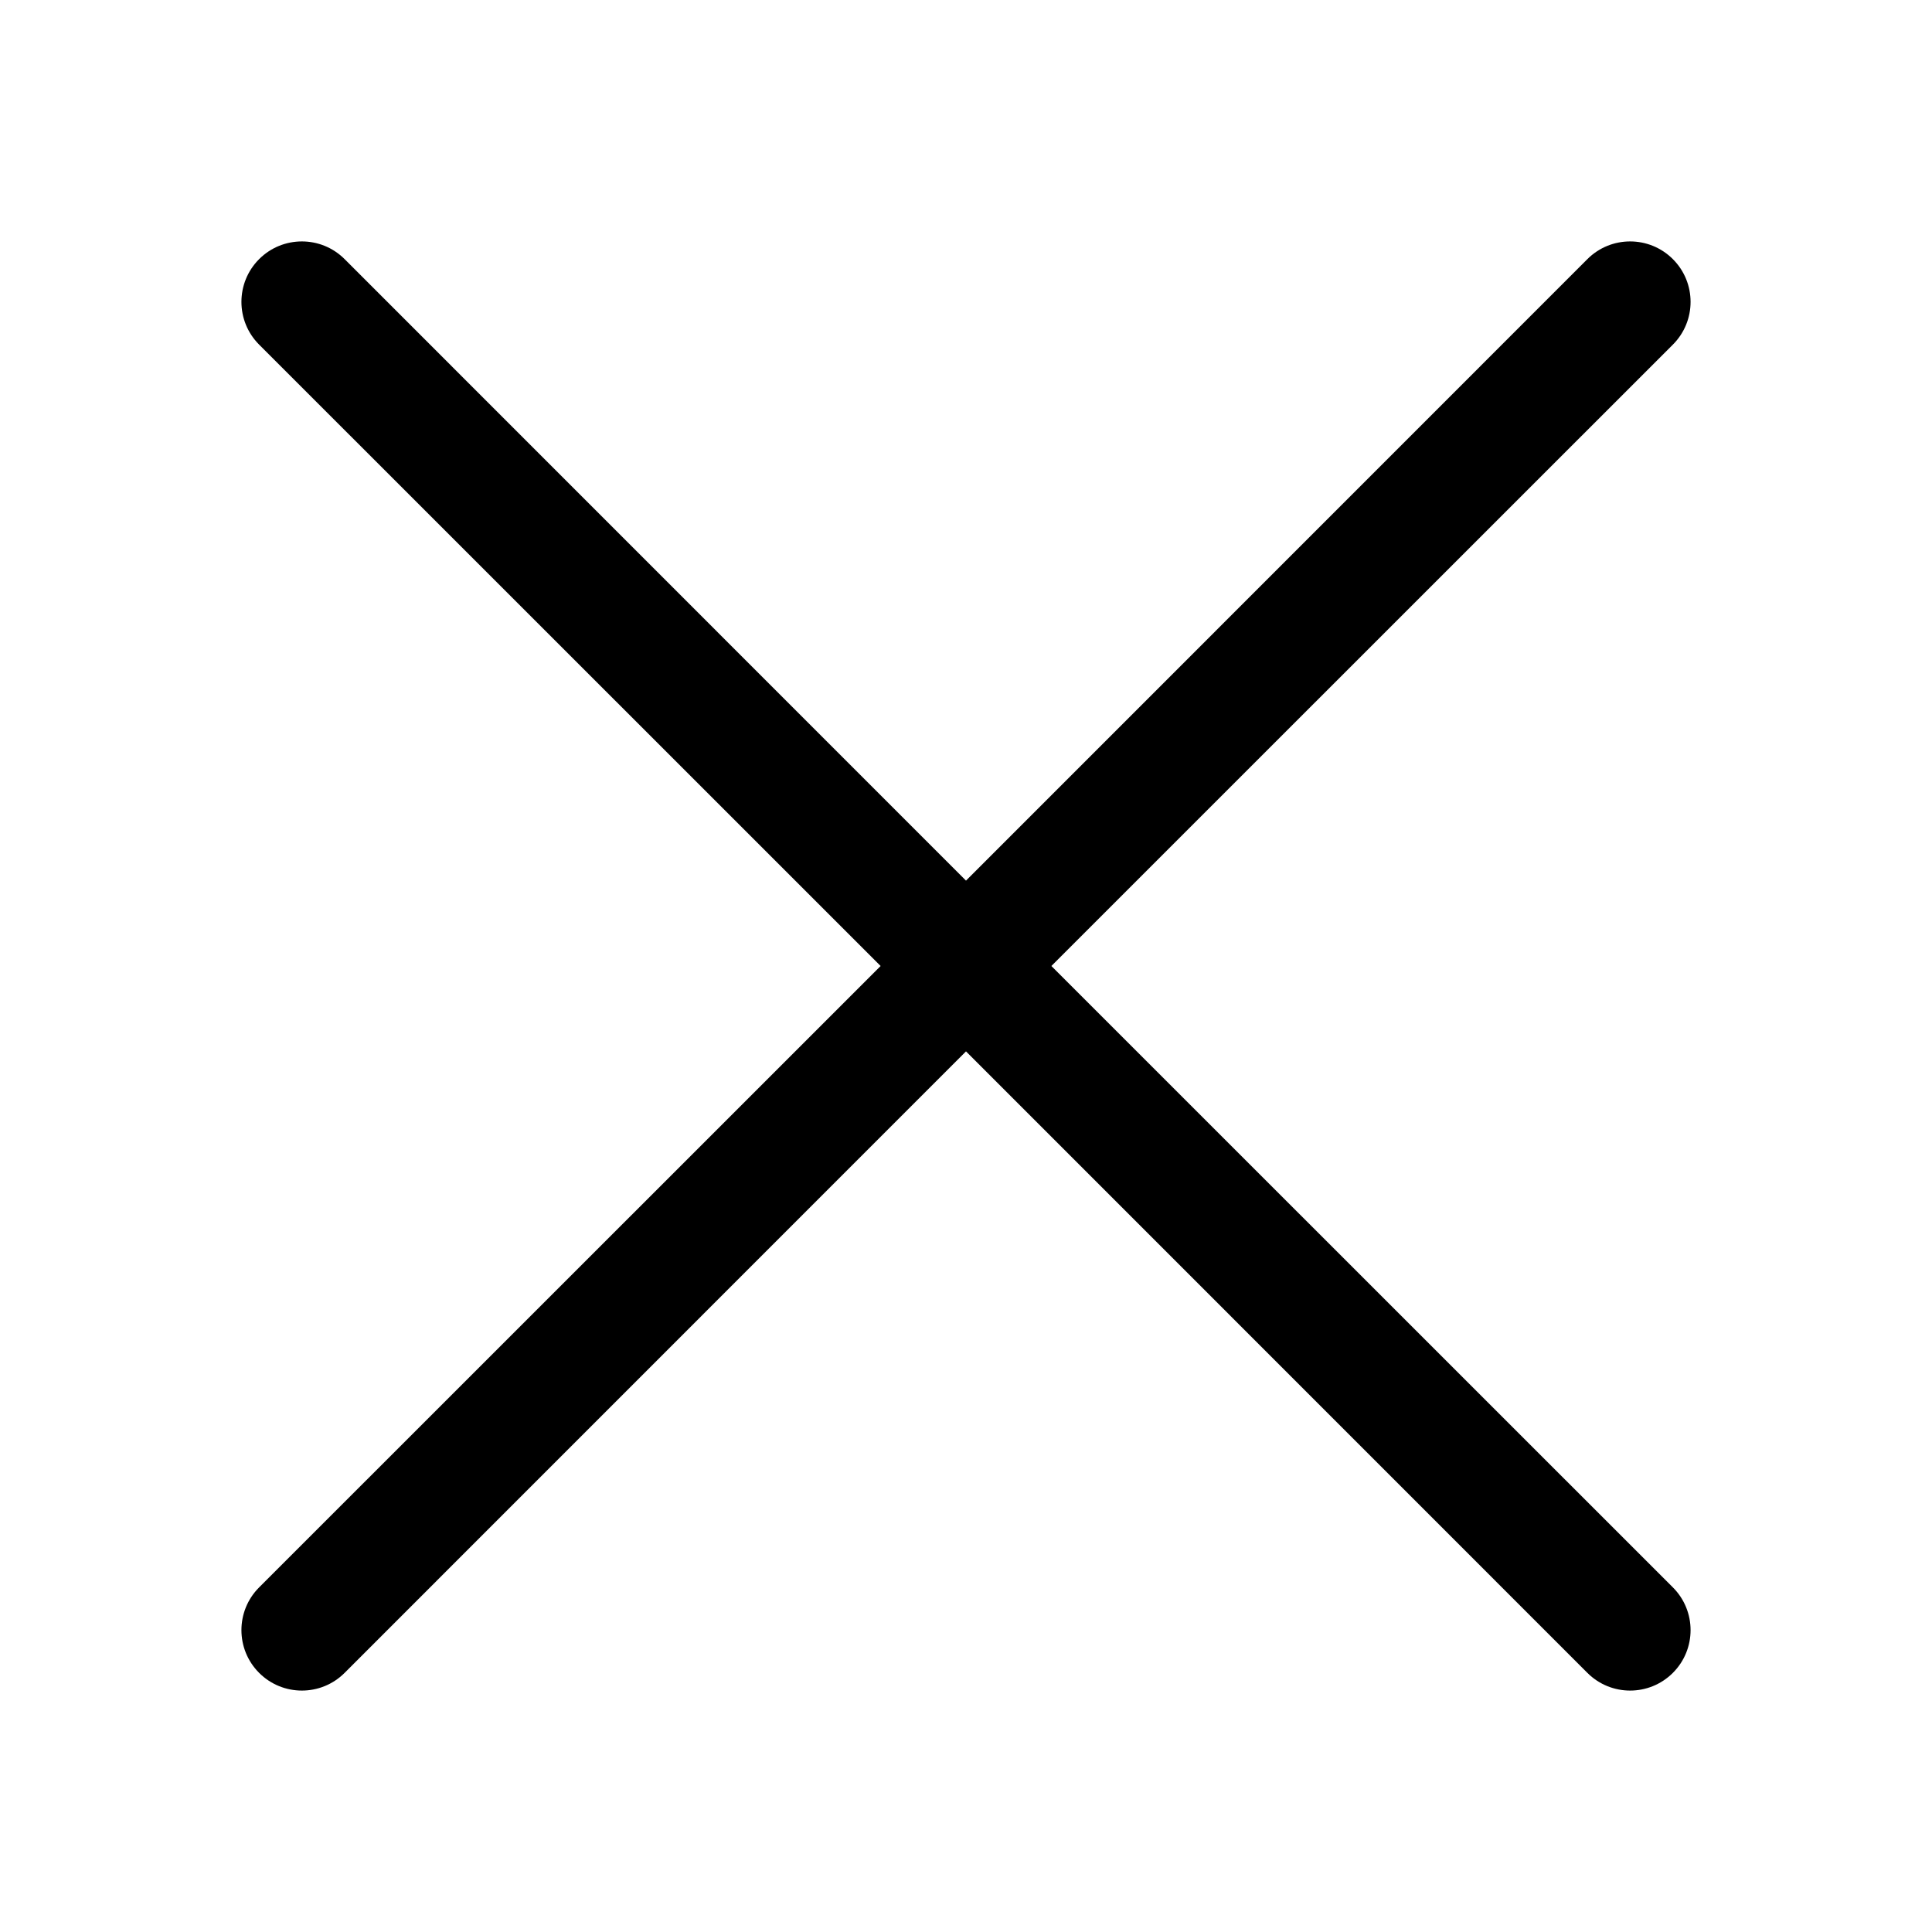
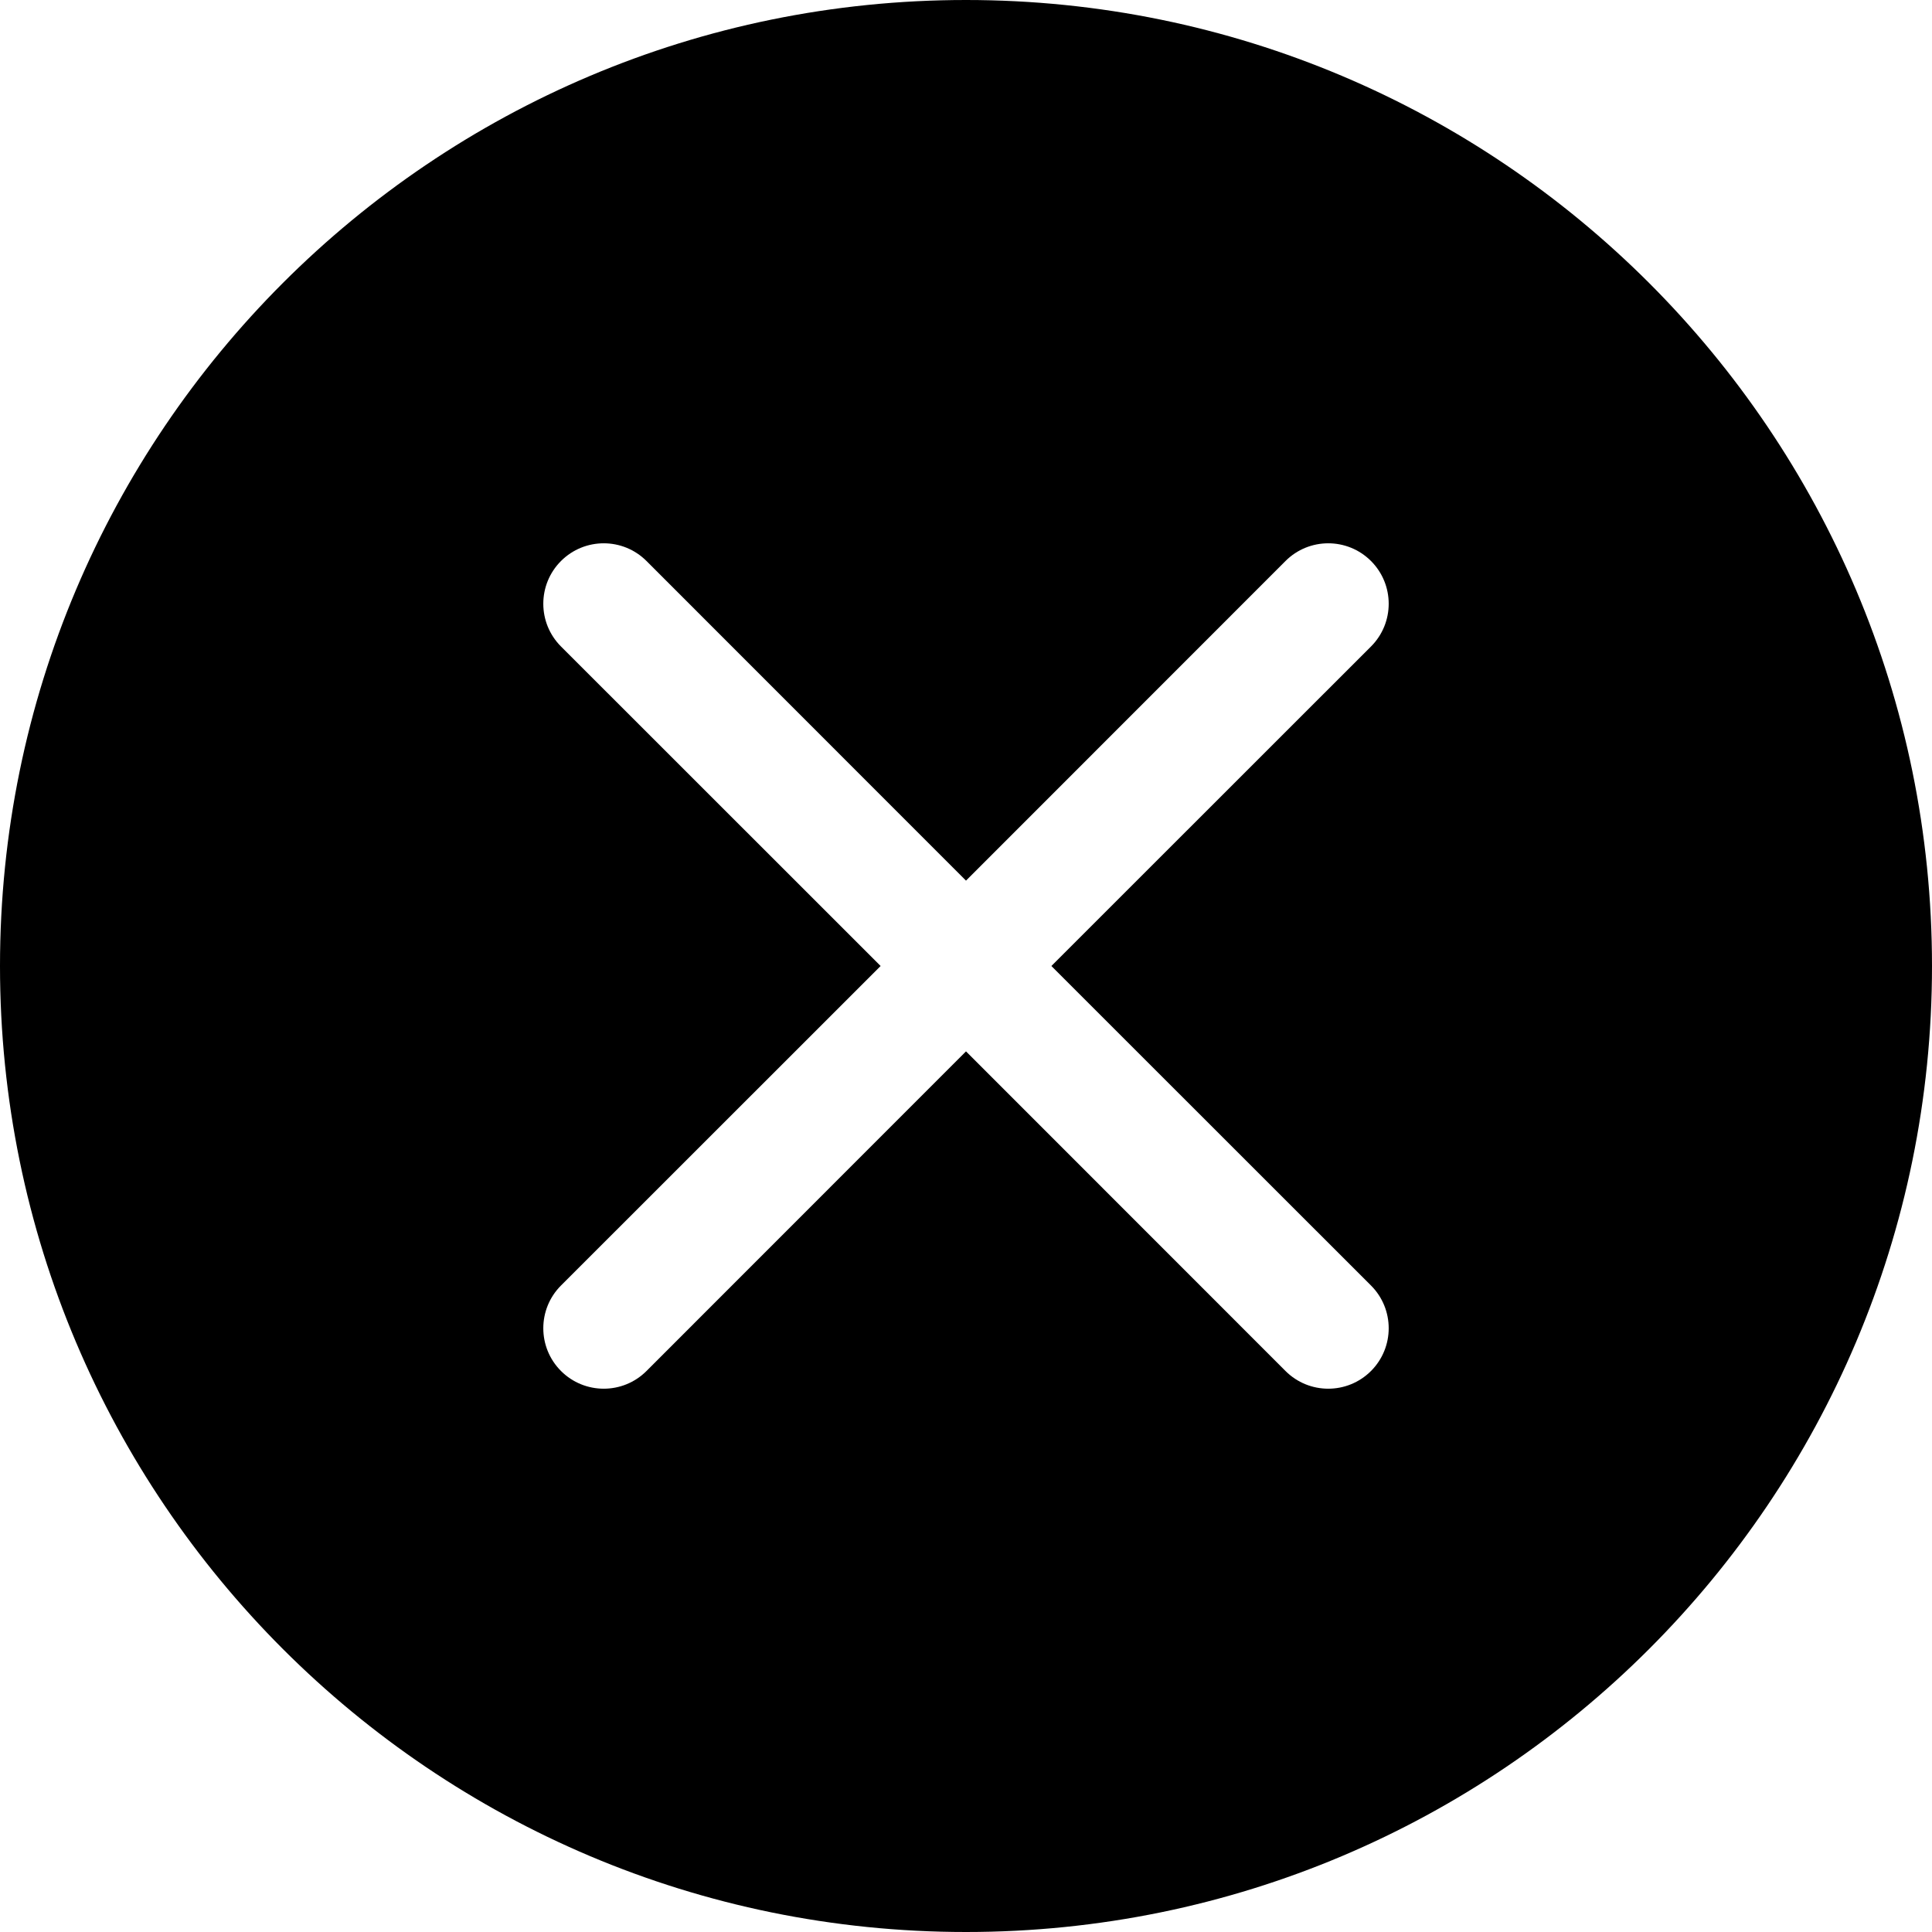
- <svg xmlns="http://www.w3.org/2000/svg" width="16" height="16" fill="currentColor" class="bi bi-pencil-fill" viewBox="0 0 16 16">
-   <path d="M2.146 2.854a.5.5 0 1 1 .708-.708L8 7.293l5.146-5.147a.5.5 0 0 1 .708.708L8.707 8l5.147 5.146a.5.5 0 0 1-.708.708L8 8.707l-5.146 5.147a.5.5 0 0 1-.708-.708L7.293 8z" />
+ <svg xmlns="http://www.w3.org/2000/svg" width="16" height="16" fill="currentColor" class="bi bi-x-circle-fill" viewBox="0 0 16 16">
+   <path d="M16 8A8 8 0 1 1 0 8a8 8 0 0 1 16 0M5.354 4.646a.5.5 0 1 0-.708.708L7.293 8l-2.647 2.646a.5.5 0 0 0 .708.708L8 8.707l2.646 2.647a.5.5 0 0 0 .708-.708L8.707 8l2.647-2.646a.5.5 0 0 0-.708-.708L8 7.293z" />
</svg>
